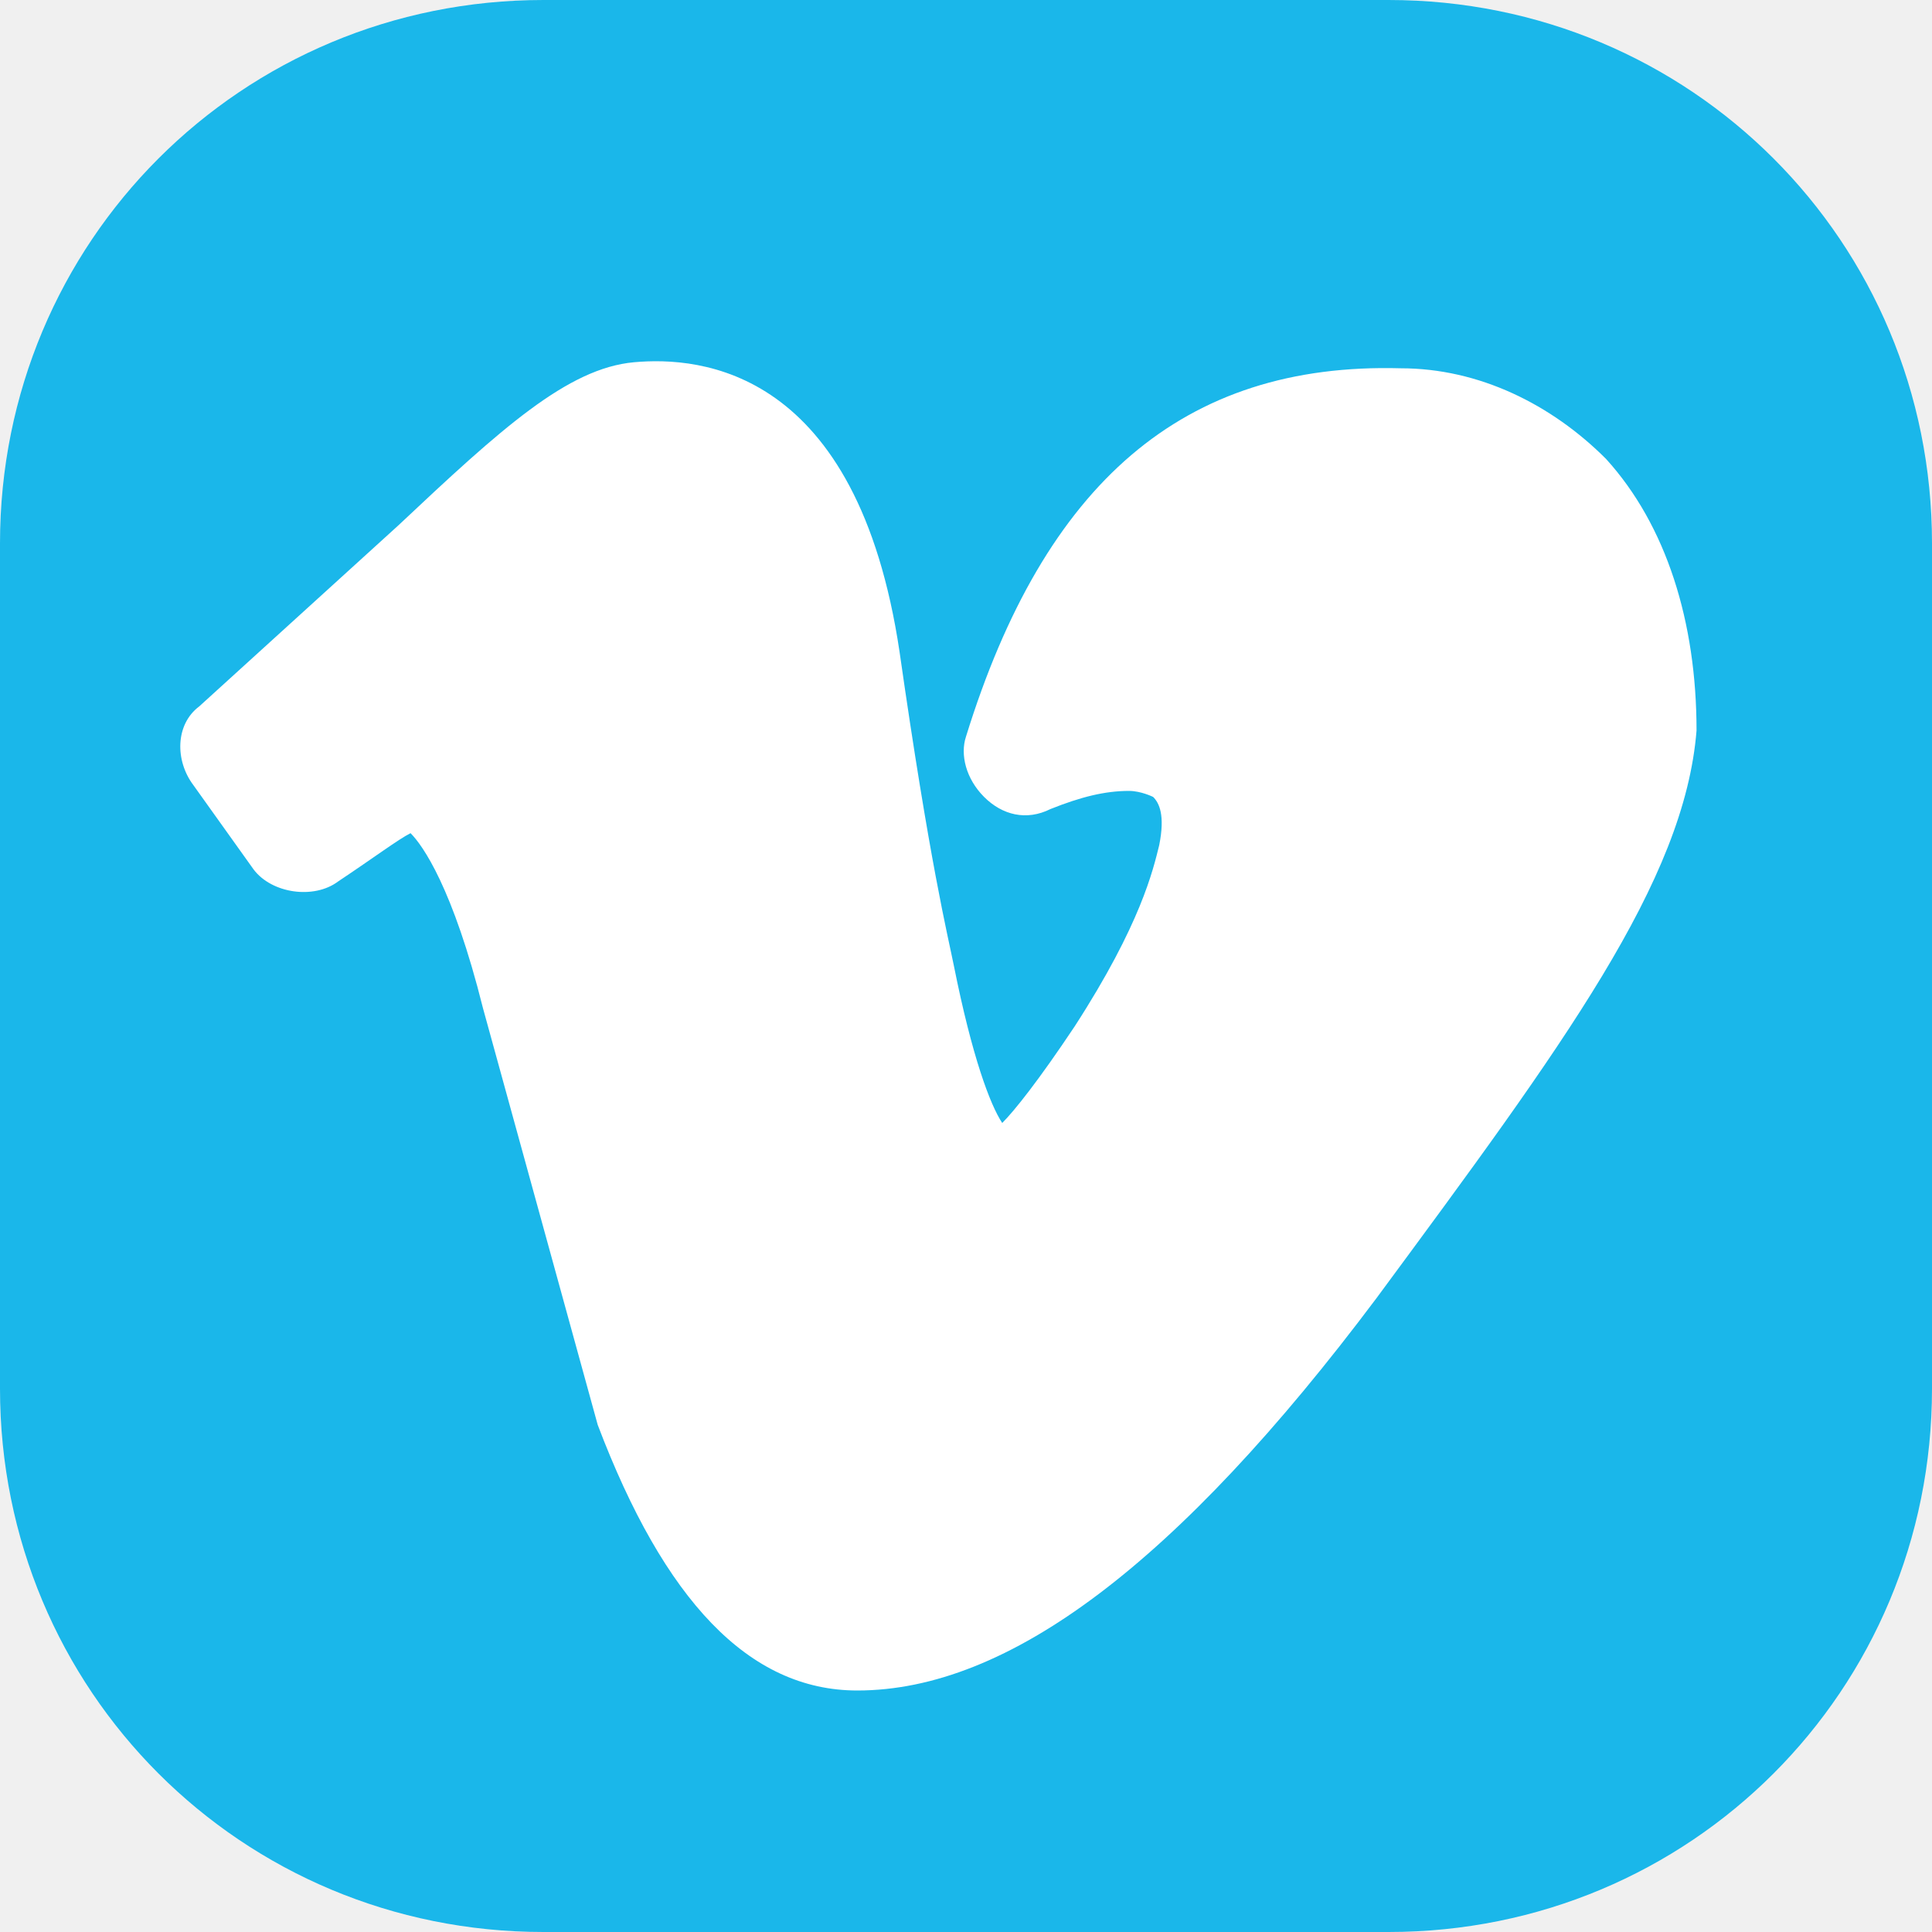
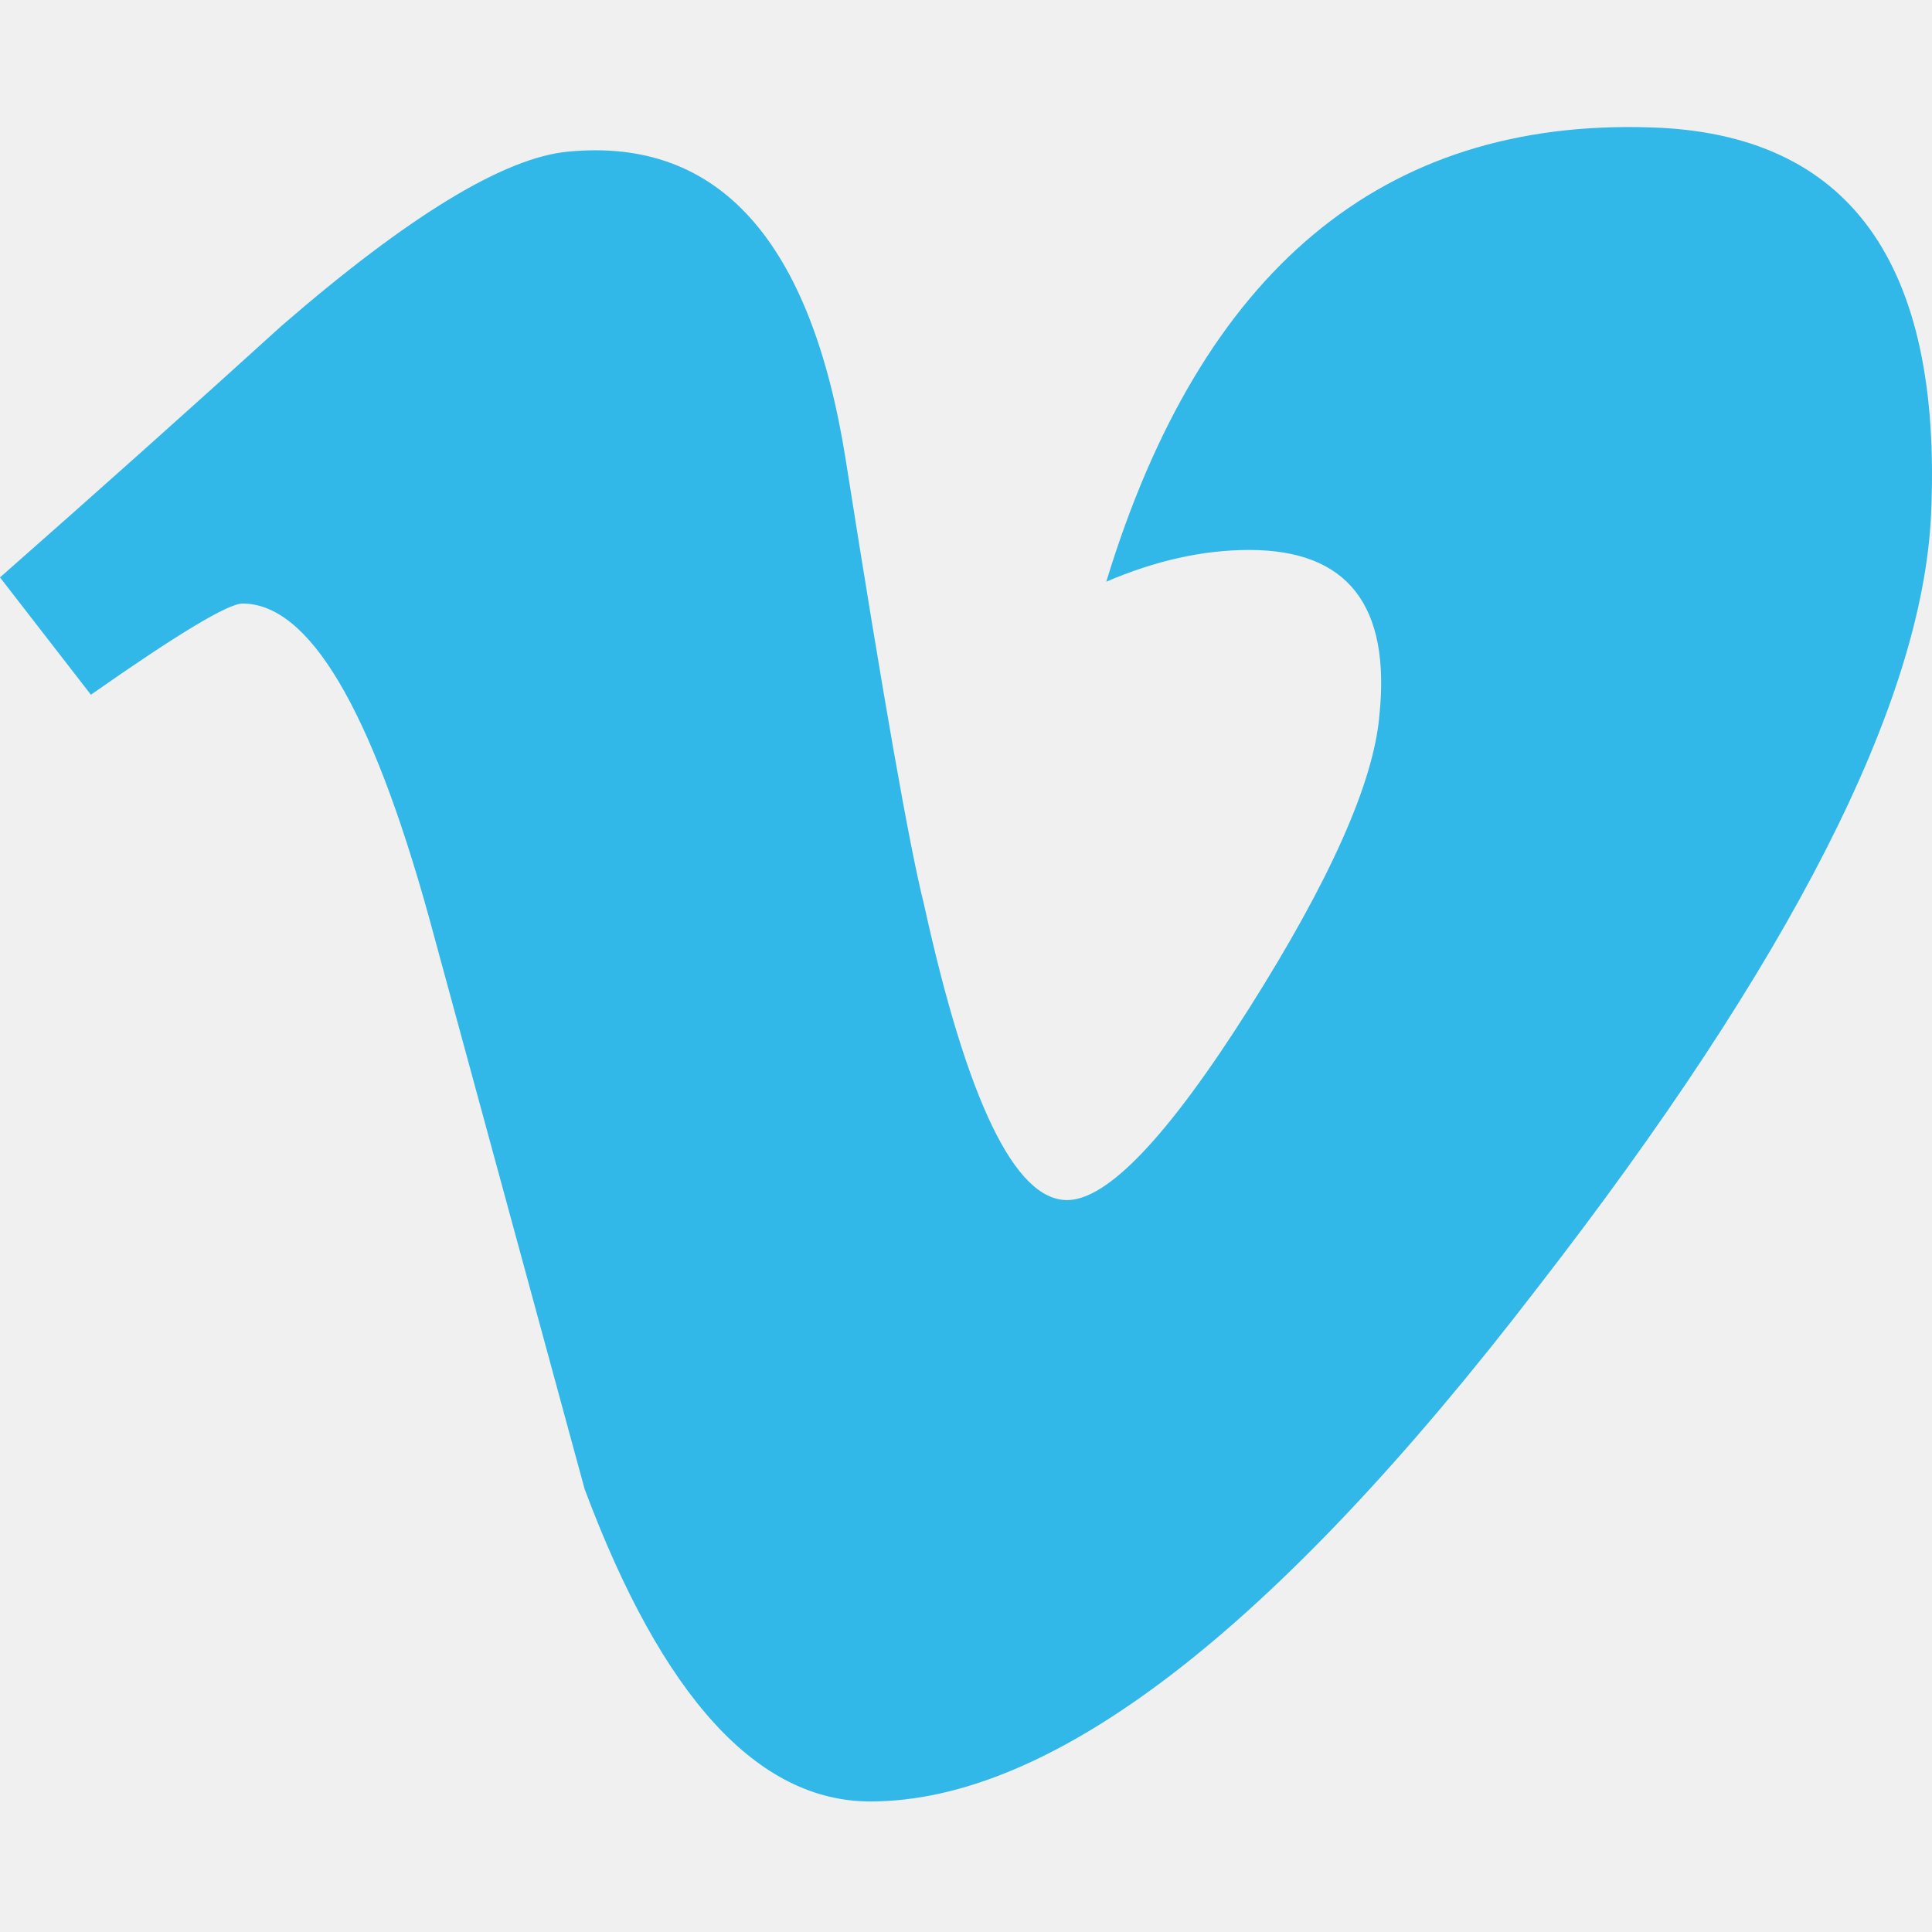
- <svg xmlns="http://www.w3.org/2000/svg" version="1.1" id="Icons" viewBox="0 0 32 32" xml:space="preserve" fill="#000000">
+ <svg xmlns="http://www.w3.org/2000/svg" viewBox="0 -16.5 256 256" version="1.1" preserveAspectRatio="xMidYMid" fill="#000000">
  <g id="SVGRepo_bgCarrier" stroke-width="0" />
  <g id="SVGRepo_tracerCarrier" stroke-linecap="round" stroke-linejoin="round" />
  <g id="SVGRepo_iconCarrier">
-     <style type="text/css"> .st0{fill:#FFFFFF;} .st1{fill:#3A559F;} .st2{fill:#F4F4F4;} .st3{fill:#FF0084;} .st4{fill:#0063DB;} .st5{fill:#00ACED;} .st6{fill:#FFEC06;} .st7{fill:#FF0000;} .st8{fill:#25D366;} .st9{fill:#0088FF;} .st10{fill:#314358;} .st11{fill:#EE6996;} .st12{fill:#01AEF3;} .st13{fill:#FFFEFF;} .st14{fill:#F06A35;} .st15{fill:#00ADEF;} .st16{fill:#1769FF;} .st17{fill:#1AB7EA;} .st18{fill:#6001D1;} .st19{fill:#E41214;} .st20{fill:#05CE78;} .st21{fill:#7B519C;} .st22{fill:#FF4500;} .st23{fill:#00F076;} .st24{fill:#FFC900;} .st25{fill:#00D6FF;} .st26{fill:#FF3A44;} .st27{fill:#FF6A36;} .st28{fill:#0061FE;} .st29{fill:#F7981C;} .st30{fill:#EE1B22;} .st31{fill:#EF3561;} .st32{fill:none;stroke:#FFFFFF;stroke-width:2;stroke-miterlimit:10;} .st33{fill:#0097D3;} .st34{fill:#01308A;} .st35{fill:#019CDE;} .st36{fill:#FFD049;} .st37{fill:#16A05D;} .st38{fill:#4486F4;} .st39{fill:none;} .st40{fill:#34A853;} .st41{fill:#4285F4;} .st42{fill:#FBBC05;} .st43{fill:#EA4335;} </style>
-     <path class="st17" d="M23,0H9C4,0,0,4,0,9v14c0,5,4,9,9,9h14c5,0,9-4,9-9V9C32,4,28,0,23,0z" />
-     <path class="st0" d="M22.8,21.5c-3.3,4.4-6.1,6.5-8.6,6.5c-1.8,0-3.2-1.5-4.3-4.4L8,16.7c-0.5-2-1-2.7-1.2-2.9 c-0.2,0.1-0.6,0.4-1.2,0.8c-0.4,0.3-1.1,0.2-1.4-0.2L3.2,13c-0.3-0.4-0.3-1,0.1-1.3c1.1-1,2.2-2,3.3-3C8.3,7.1,9.4,6.1,10.5,6 c1.1-0.1,3.7,0.1,4.4,4.8c0.5,3.5,0.8,4.7,0.9,5.2c0.3,1.5,0.6,2.3,0.8,2.6c0.2-0.2,0.6-0.7,1.2-1.6c1.1-1.7,1.3-2.6,1.4-3 c0.1-0.5,0-0.7-0.1-0.8c0,0-0.2-0.1-0.4-0.1c-0.4,0-0.8,0.1-1.3,0.3c-0.4,0.2-0.8,0.1-1.1-0.2c-0.3-0.3-0.4-0.7-0.3-1 c1.3-4.2,3.6-6.2,7.2-6.1c1.3,0,2.5,0.6,3.4,1.5c1,1.1,1.5,2.7,1.5,4.5C27.9,14.6,25.9,17.3,22.8,21.5z" />
+     <g>
+       <path d="M255.876,51.662 C254.737,76.63 237.331,110.819 203.667,154.212 C168.861,199.539 139.413,222.201 115.324,222.201 C100.406,222.201 87.773,208.402 77.461,180.795 C70.569,155.489 63.686,130.186 56.797,104.88 C49.134,77.288 40.919,63.474 32.136,63.474 C30.221,63.474 23.519,67.512 12.045,75.555 L0,60.008 C12.634,48.885 25.098,37.764 37.361,26.628 C54.211,12.039 66.86,4.366 75.29,3.59 C95.215,1.673 107.477,15.318 112.08,44.528 C117.054,76.042 120.495,95.644 122.43,103.316 C128.172,129.461 134.49,142.517 141.395,142.517 C146.753,142.517 154.802,134.039 165.533,117.081 C176.255,100.118 181.997,87.213 182.772,78.348 C184.298,63.71 178.553,56.373 165.533,56.373 C159.405,56.373 153.086,57.786 146.587,60.579 C159.166,19.289 183.205,-0.764 218.687,0.38 C244.991,1.153 257.392,18.247 255.876,51.662" fill="#32B8E8"> </path>
+     </g>
  </g>
</svg>
